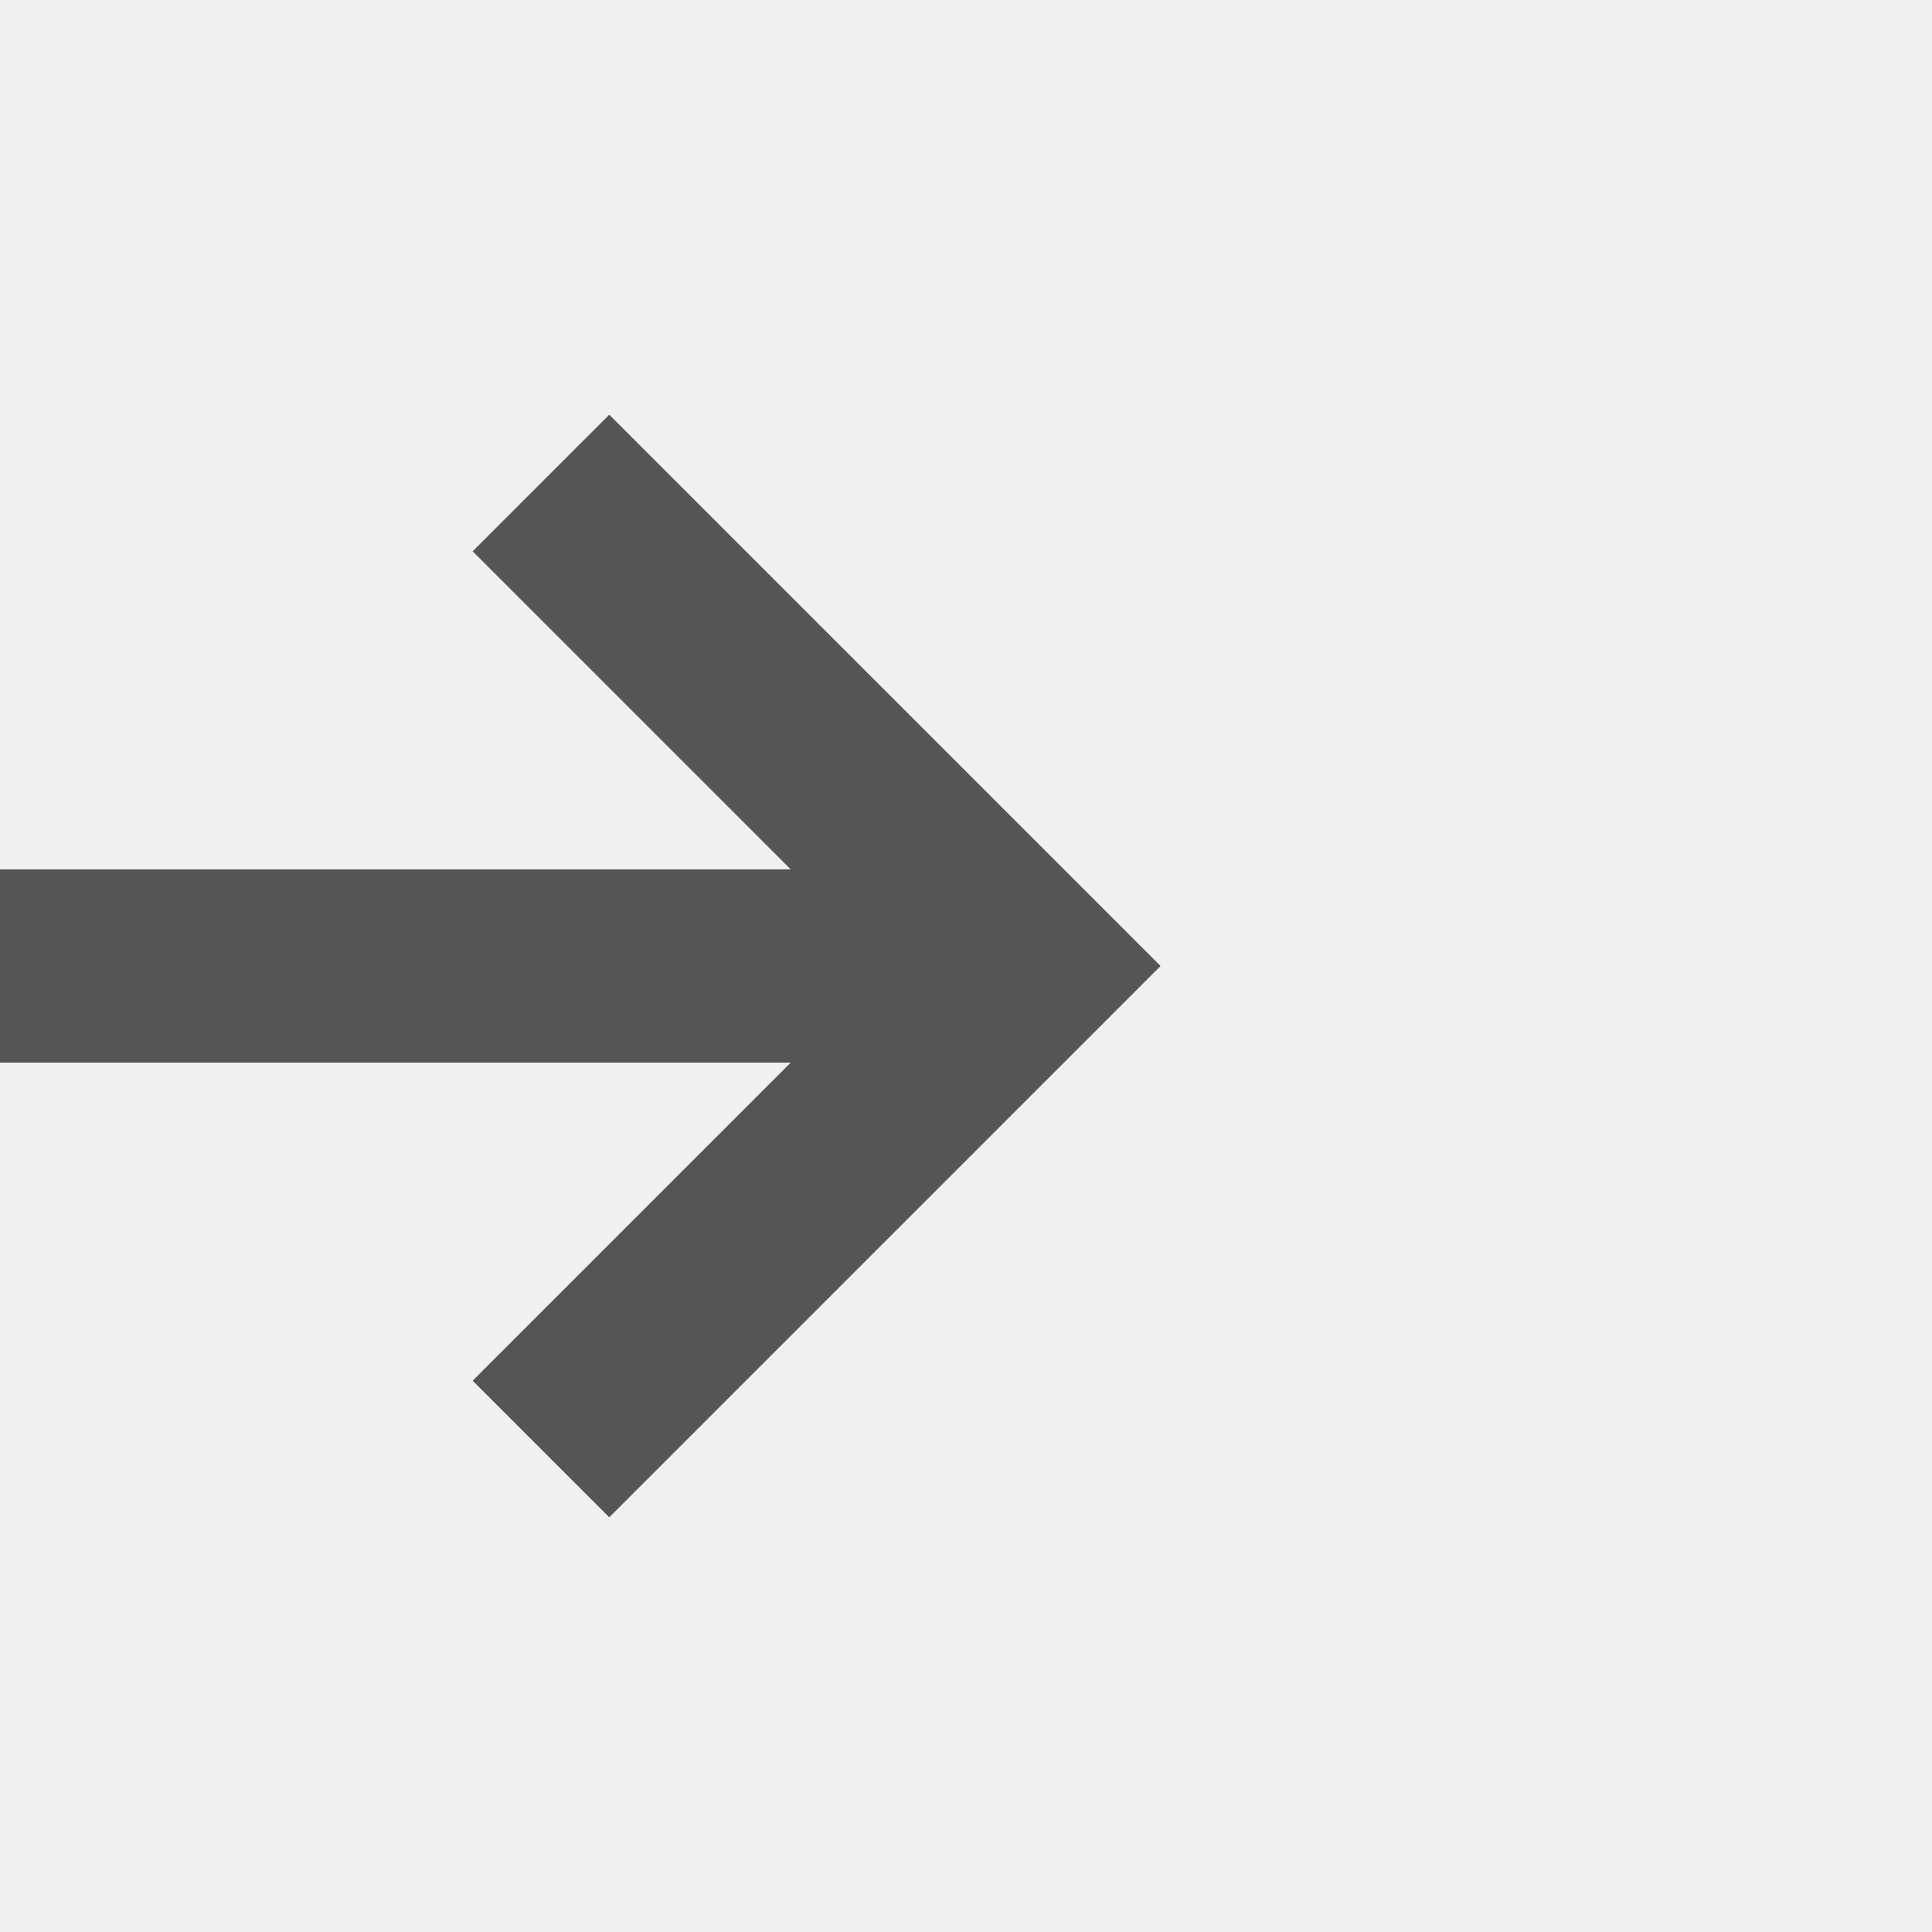
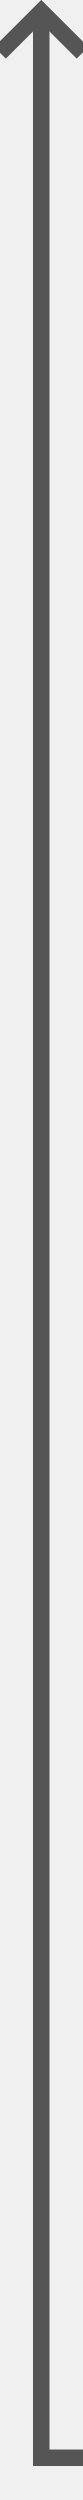
- <svg xmlns="http://www.w3.org/2000/svg" version="1.1" width="20px" height="20px" preserveAspectRatio="xMinYMid meet" viewBox="985 4496 20 18">
+ <svg xmlns="http://www.w3.org/2000/svg" version="1.1" width="10px" height="303px" preserveAspectRatio="xMidYMin meet" viewBox="1732 4053 8 303">
  <defs>
-     <mask fill="white" id="Clip212">
-       <path d="M 844 4487  L 960 4487  L 960 4523  L 844 4523  Z M 796 4487  L 1007 4487  L 1007 4523  L 796 4523  Z " fill-rule="evenodd" />
+     <mask fill="white" id="Clip207">
+       <path d="M 2046 4332  L 2088 4332  L 2088 4371  L 2046 4371  Z M 1726 4043  L 2588 4043  L 2588 4371  L 1726 4371  Z " fill-rule="evenodd" />
    </mask>
  </defs>
-   <path d="M 844 4505  L 808 4505  M 960 4505  L 995 4505  " stroke-width="2" stroke-dasharray="0" stroke="rgba(85, 85, 85, 1)" fill="none" class="stroke" />
-   <path d="M 809.5 4501.5  A 3.5 3.5 0 0 0 806 4505 A 3.5 3.5 0 0 0 809.5 4508.5 A 3.5 3.5 0 0 0 813 4505 A 3.5 3.5 0 0 0 809.5 4501.5 Z M 989.893 4500.707  L 994.186 4505  L 989.893 4509.293  L 991.307 4510.707  L 996.307 4505.707  L 997.014 4505  L 996.307 4504.293  L 991.307 4499.293  L 989.893 4500.707  Z " fill-rule="nonzero" fill="rgba(85, 85, 85, 1)" stroke="none" class="fill" mask="url(#Clip212)" />
+   <path d="M 2578 4235  L 2578 4351  L 1736 4351  L 1736 4055  " stroke-width="2" stroke-dasharray="0" stroke="rgba(85, 85, 85, 1)" fill="none" class="stroke" mask="url(#Clip207)" />
+   <path d="M 2578 4233  A 3.5 3.5 0 0 0 2574.5 4236.5 A 3.5 3.5 0 0 0 2578 4240 A 3.5 3.5 0 0 0 2581.5 4236.5 A 3.5 3.5 0 0 0 2578 4233 Z M 1731.707 4060.107  L 1736 4055.814  L 1740.293 4060.107  L 1741.707 4058.693  L 1736.707 4053.693  L 1736 4052.986  L 1735.293 4053.693  L 1730.293 4058.693  L 1731.707 4060.107  Z " fill-rule="nonzero" fill="rgba(85, 85, 85, 1)" stroke="none" class="fill" mask="url(#Clip207)" />
</svg>
